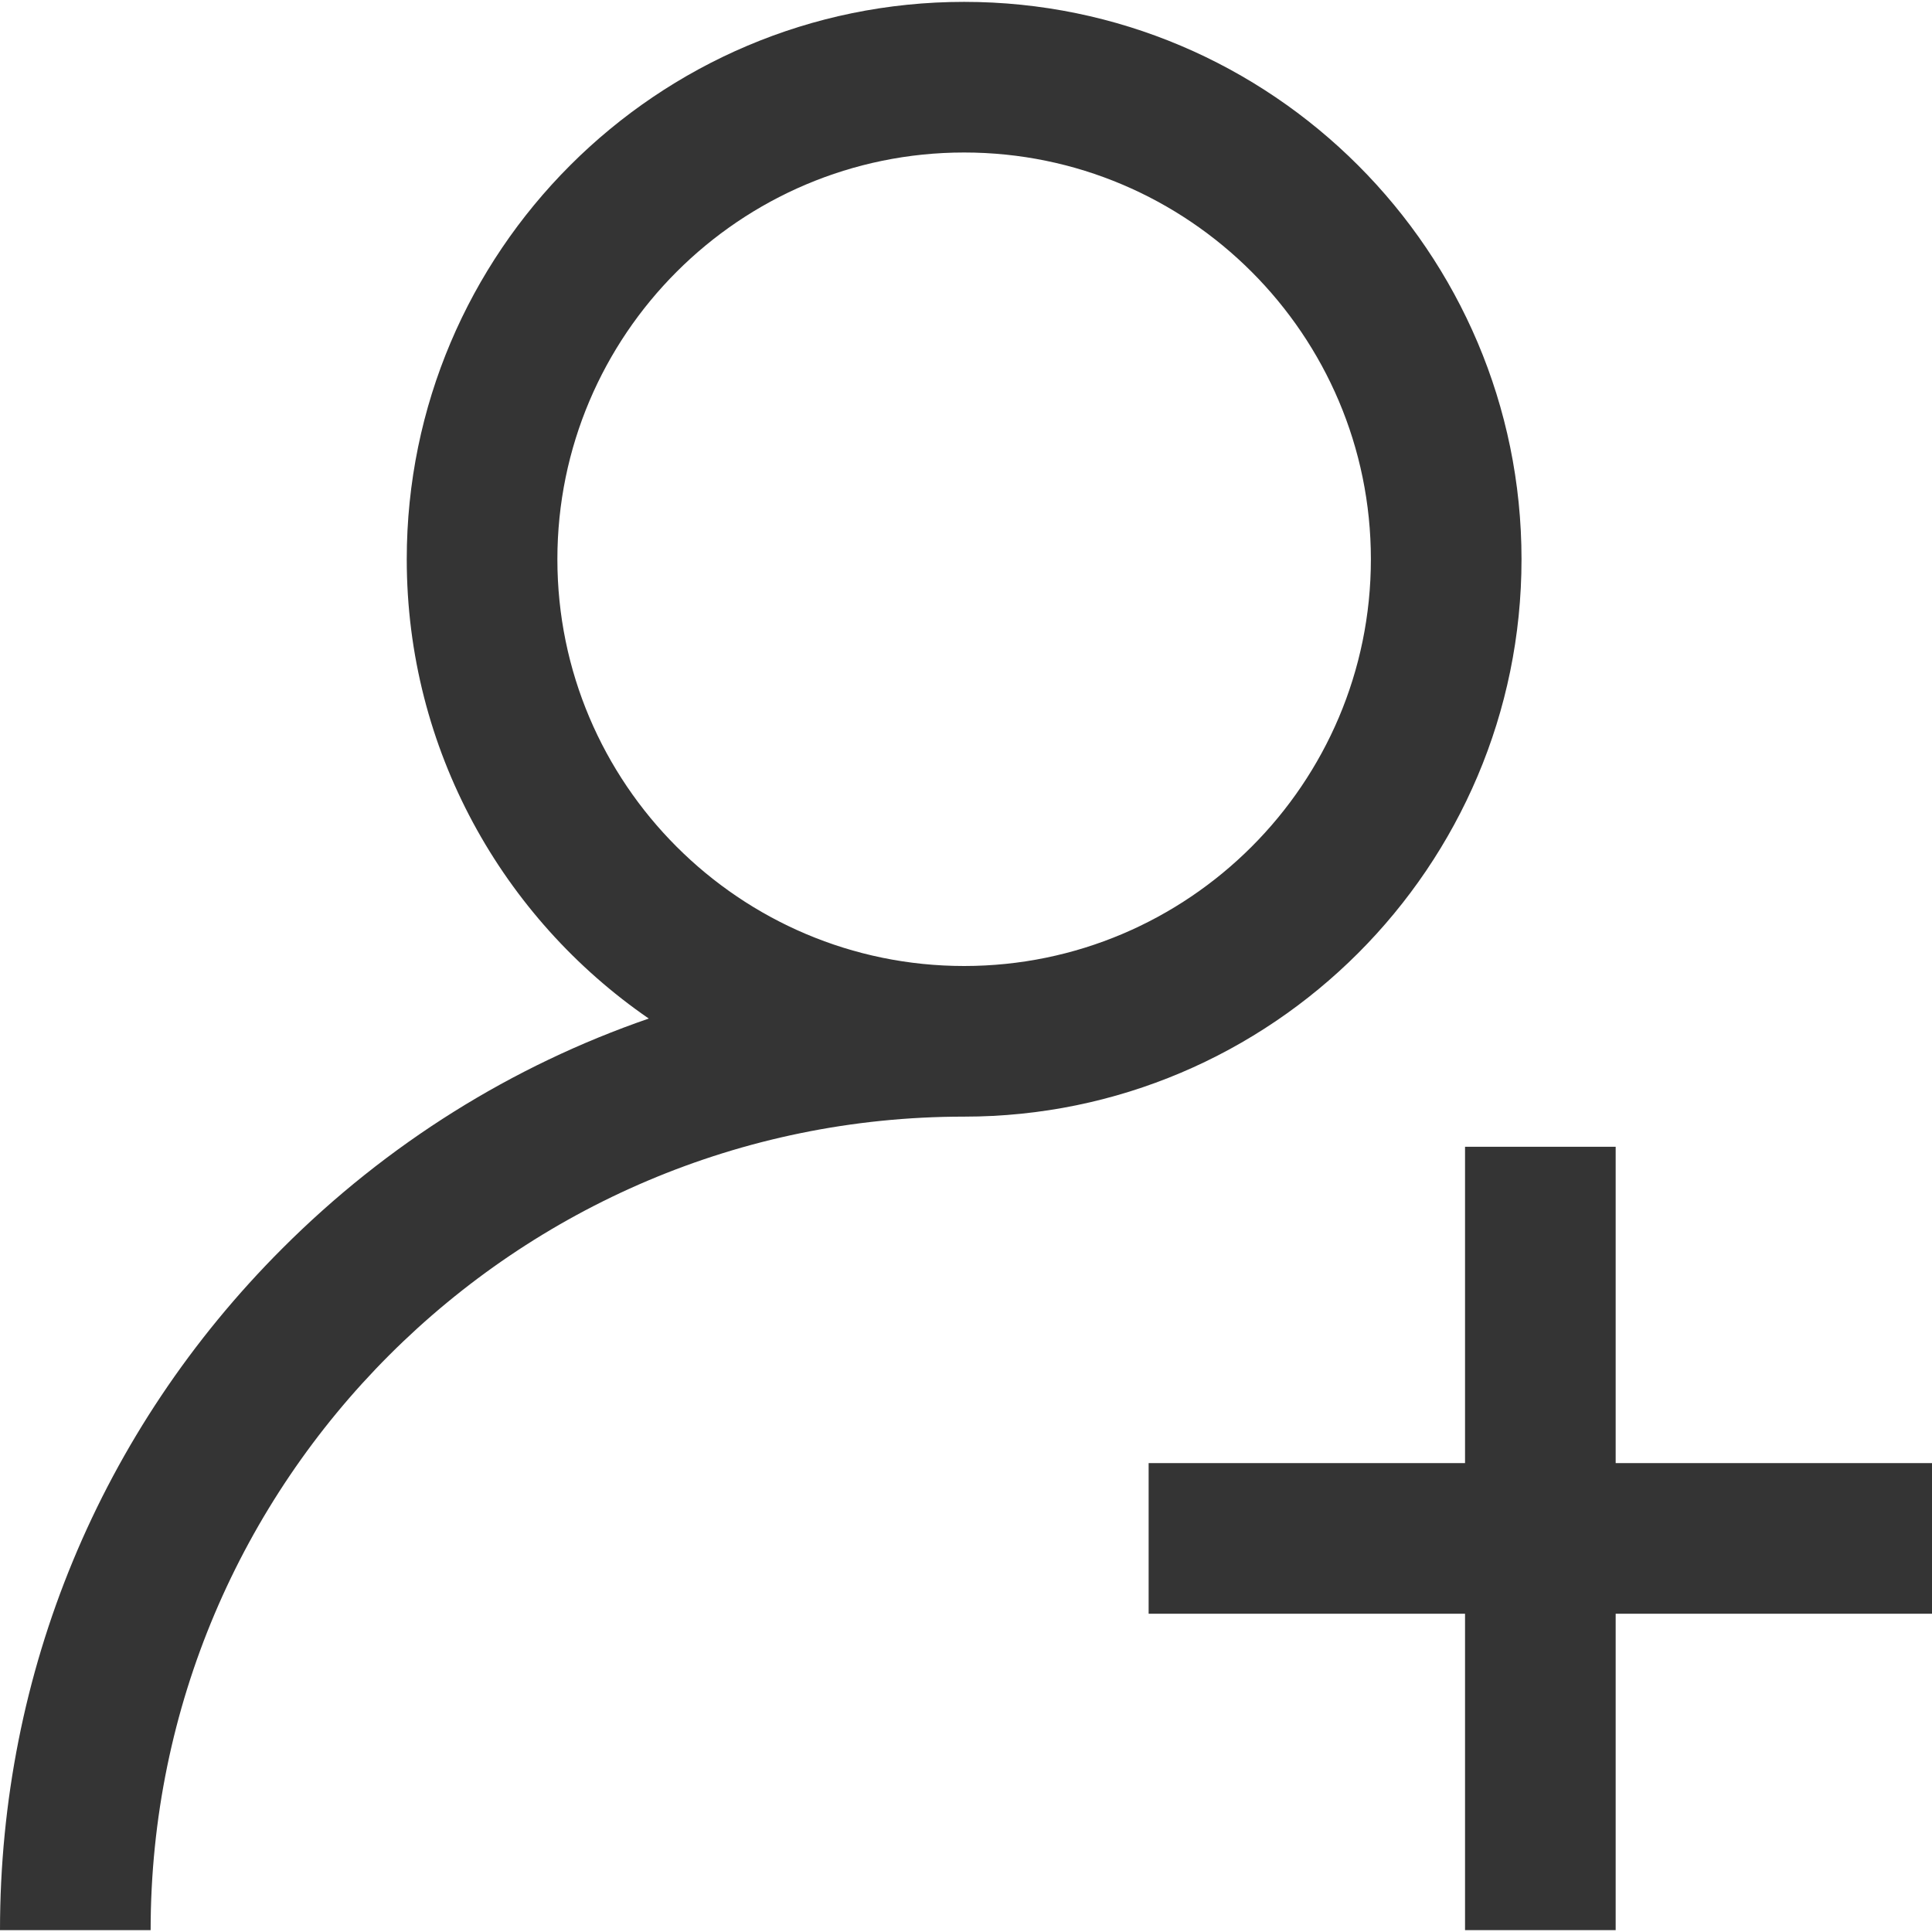
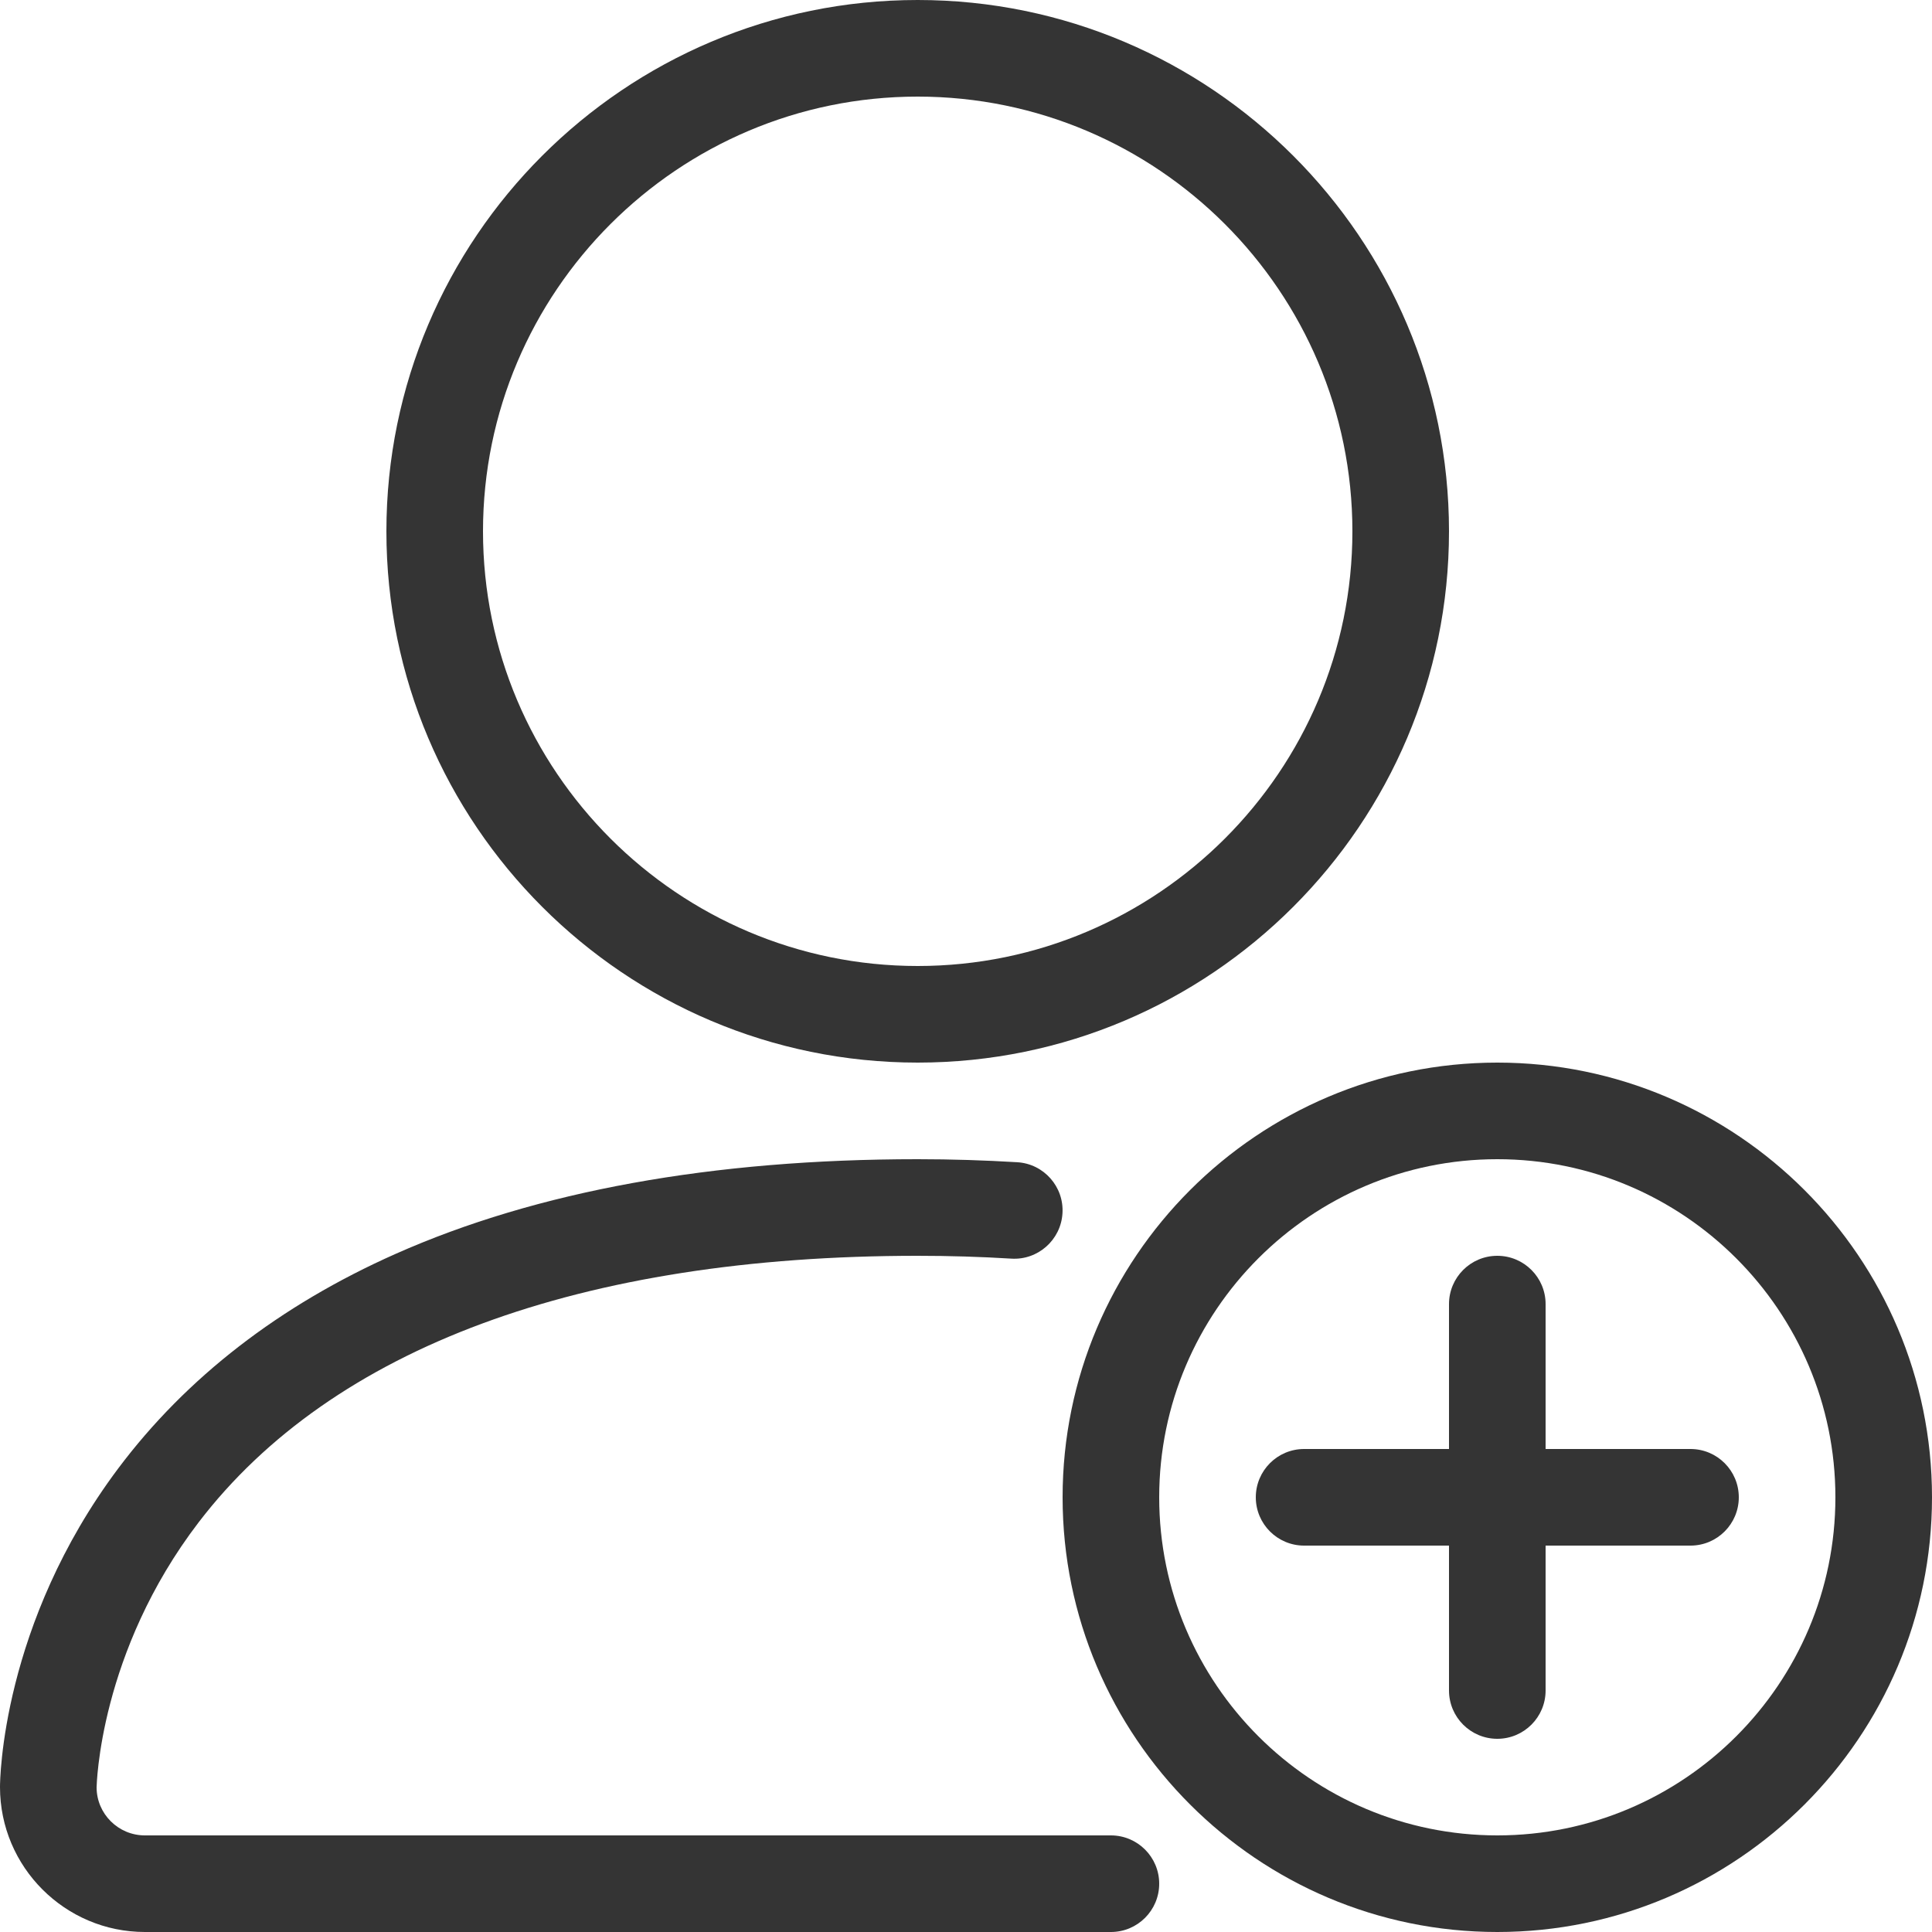
<svg xmlns="http://www.w3.org/2000/svg" width="30" height="30" viewBox="0 0 30 30" fill="none">
-   <path d="M14.971 0.029C10.198 0.029 6.316 3.912 6.316 8.684C6.316 11.64 7.806 14.254 10.074 15.816C7.956 16.547 6.015 17.754 4.385 19.385C1.557 22.212 0 25.972 0 29.971H2.339C2.339 23.006 8.006 17.339 14.971 17.339C19.743 17.339 23.626 13.457 23.626 8.684C23.626 3.912 19.743 0.029 14.971 0.029ZM14.971 15C11.488 15 8.655 12.167 8.655 8.684C8.655 5.202 11.488 2.368 14.971 2.368C18.453 2.368 21.287 5.202 21.287 8.684C21.287 12.167 18.453 15 14.971 15Z" fill="#343434" />
-   <path d="M25.088 22.719V17.807H22.749V22.719H17.836V25.058H22.749V29.971H25.088V25.058H30V22.719H25.088Z" fill="#343434" />
+   <path d="M14.25 16.5C9.7 16.5 6 12.8 6 8.25C6 3.7 9.7 0 14.25 0C18.799 0 22.5 3.7 22.5 8.25C22.5 12.8 18.799 16.5 14.25 16.5ZM14.25 1.5C10.528 1.5 7.5 4.529 7.5 8.25C7.5 11.972 10.528 15 14.25 15C17.971 15 21 11.972 21 8.25C21 4.529 17.971 1.5 14.25 1.5Z" fill="#343434" />
+   <path d="M17.25 30H2.25C1.01 30 0 28.991 0 27.75C0 27.648 0.021 25.223 1.837 22.8C2.895 21.39 4.343 20.27 6.141 19.471C8.337 18.495 11.066 18 14.25 18C14.777 18 15.297 18.017 15.796 18.047C16.21 18.072 16.524 18.429 16.498 18.841C16.473 19.254 16.116 19.57 15.704 19.544C15.234 19.515 14.745 19.5 14.25 19.5C9.02 19.5 5.16 20.93 3.088 23.634C1.536 25.66 1.502 27.732 1.5 27.753C1.5 28.164 1.836 28.5 2.25 28.5H17.25C17.664 28.5 18 28.836 18 29.25C18 29.664 17.664 30 17.25 30Z" fill="#343434" />
+   <path d="M23.25 30C19.529 30 16.5 26.971 16.5 23.25C16.5 19.529 19.529 16.5 23.25 16.5C26.971 16.5 30 19.529 30 23.25C30 26.971 26.971 30 23.25 30ZM23.25 18C20.355 18 18 20.355 18 23.25C18 26.145 20.355 28.5 23.25 28.5C26.145 28.5 28.5 26.145 28.5 23.25C28.5 20.355 26.145 18 23.25 18Z" fill="#343434" />
+   <path d="M26.25 22.5H24V20.25C24 19.836 23.664 19.5 23.25 19.5C22.836 19.5 22.5 19.836 22.5 20.25V22.5H20.25C19.836 22.5 19.5 22.836 19.5 23.25C19.5 23.664 19.836 24 20.25 24H22.5V26.25C22.5 26.664 22.836 27 23.25 27C23.664 27 24 26.664 24 26.25V24H26.25C26.664 24 27 23.664 27 23.25C27 22.836 26.664 22.5 26.25 22.5Z" fill="#343434" />
</svg>
